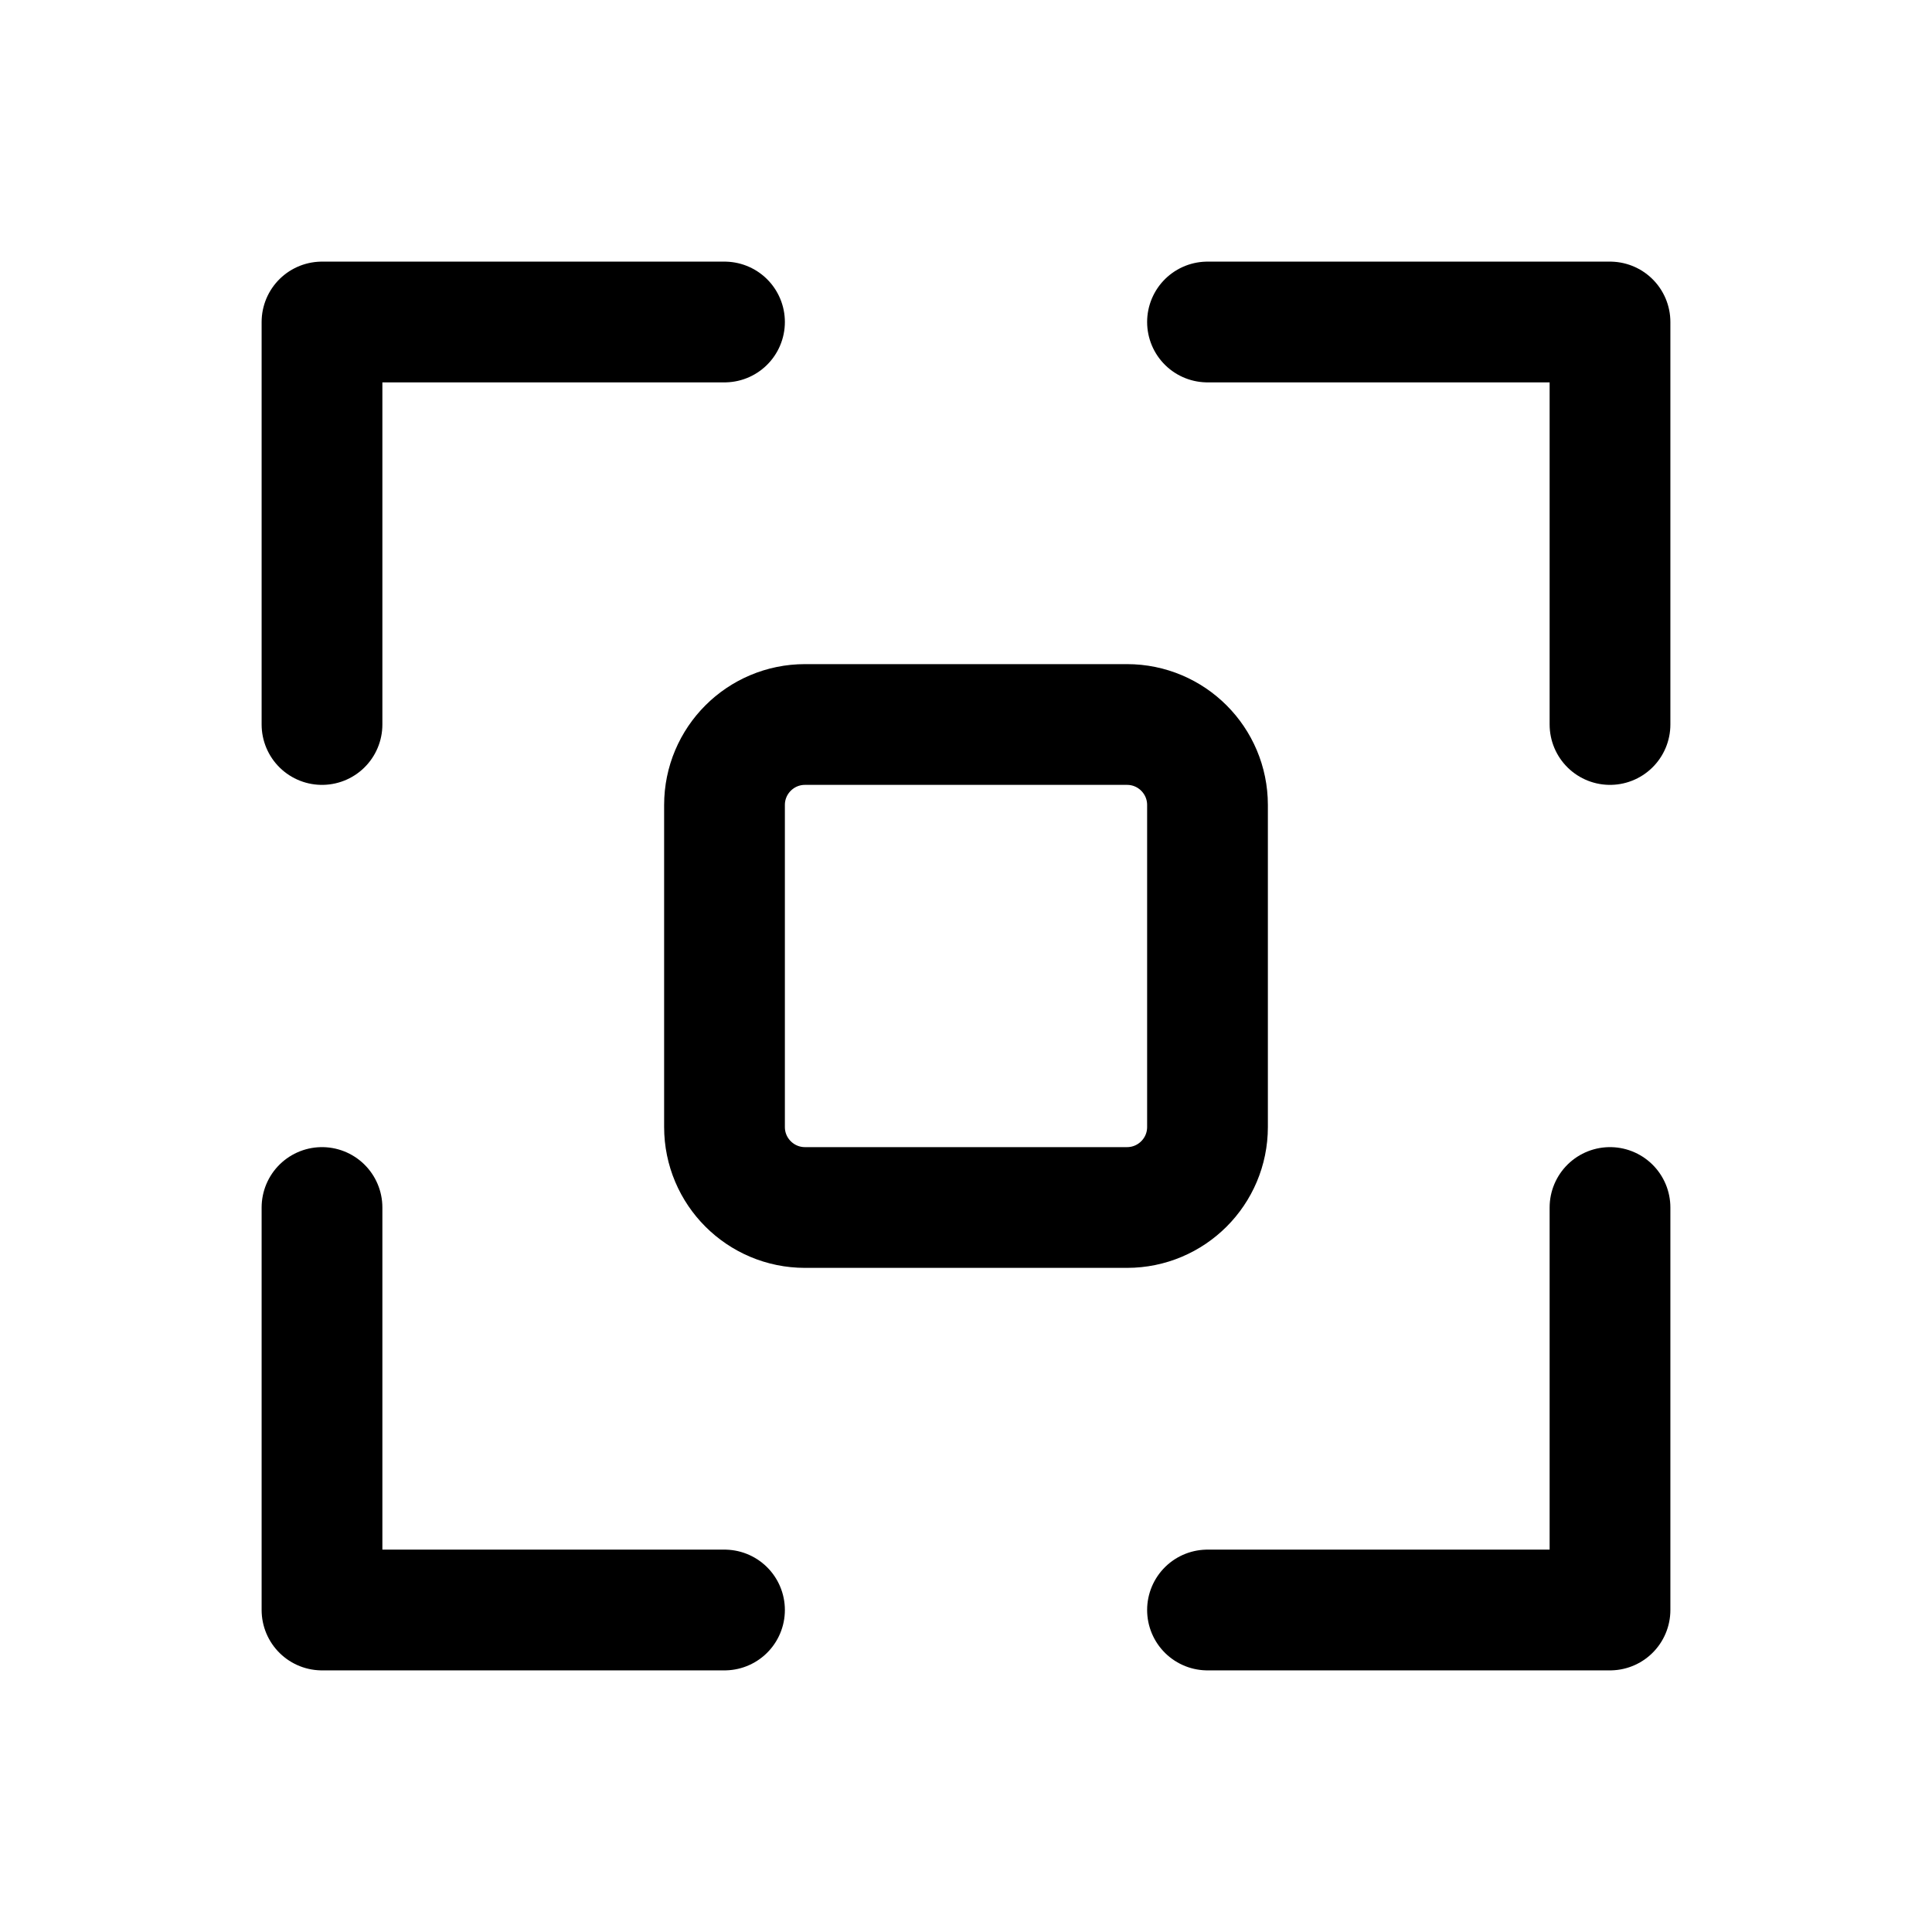
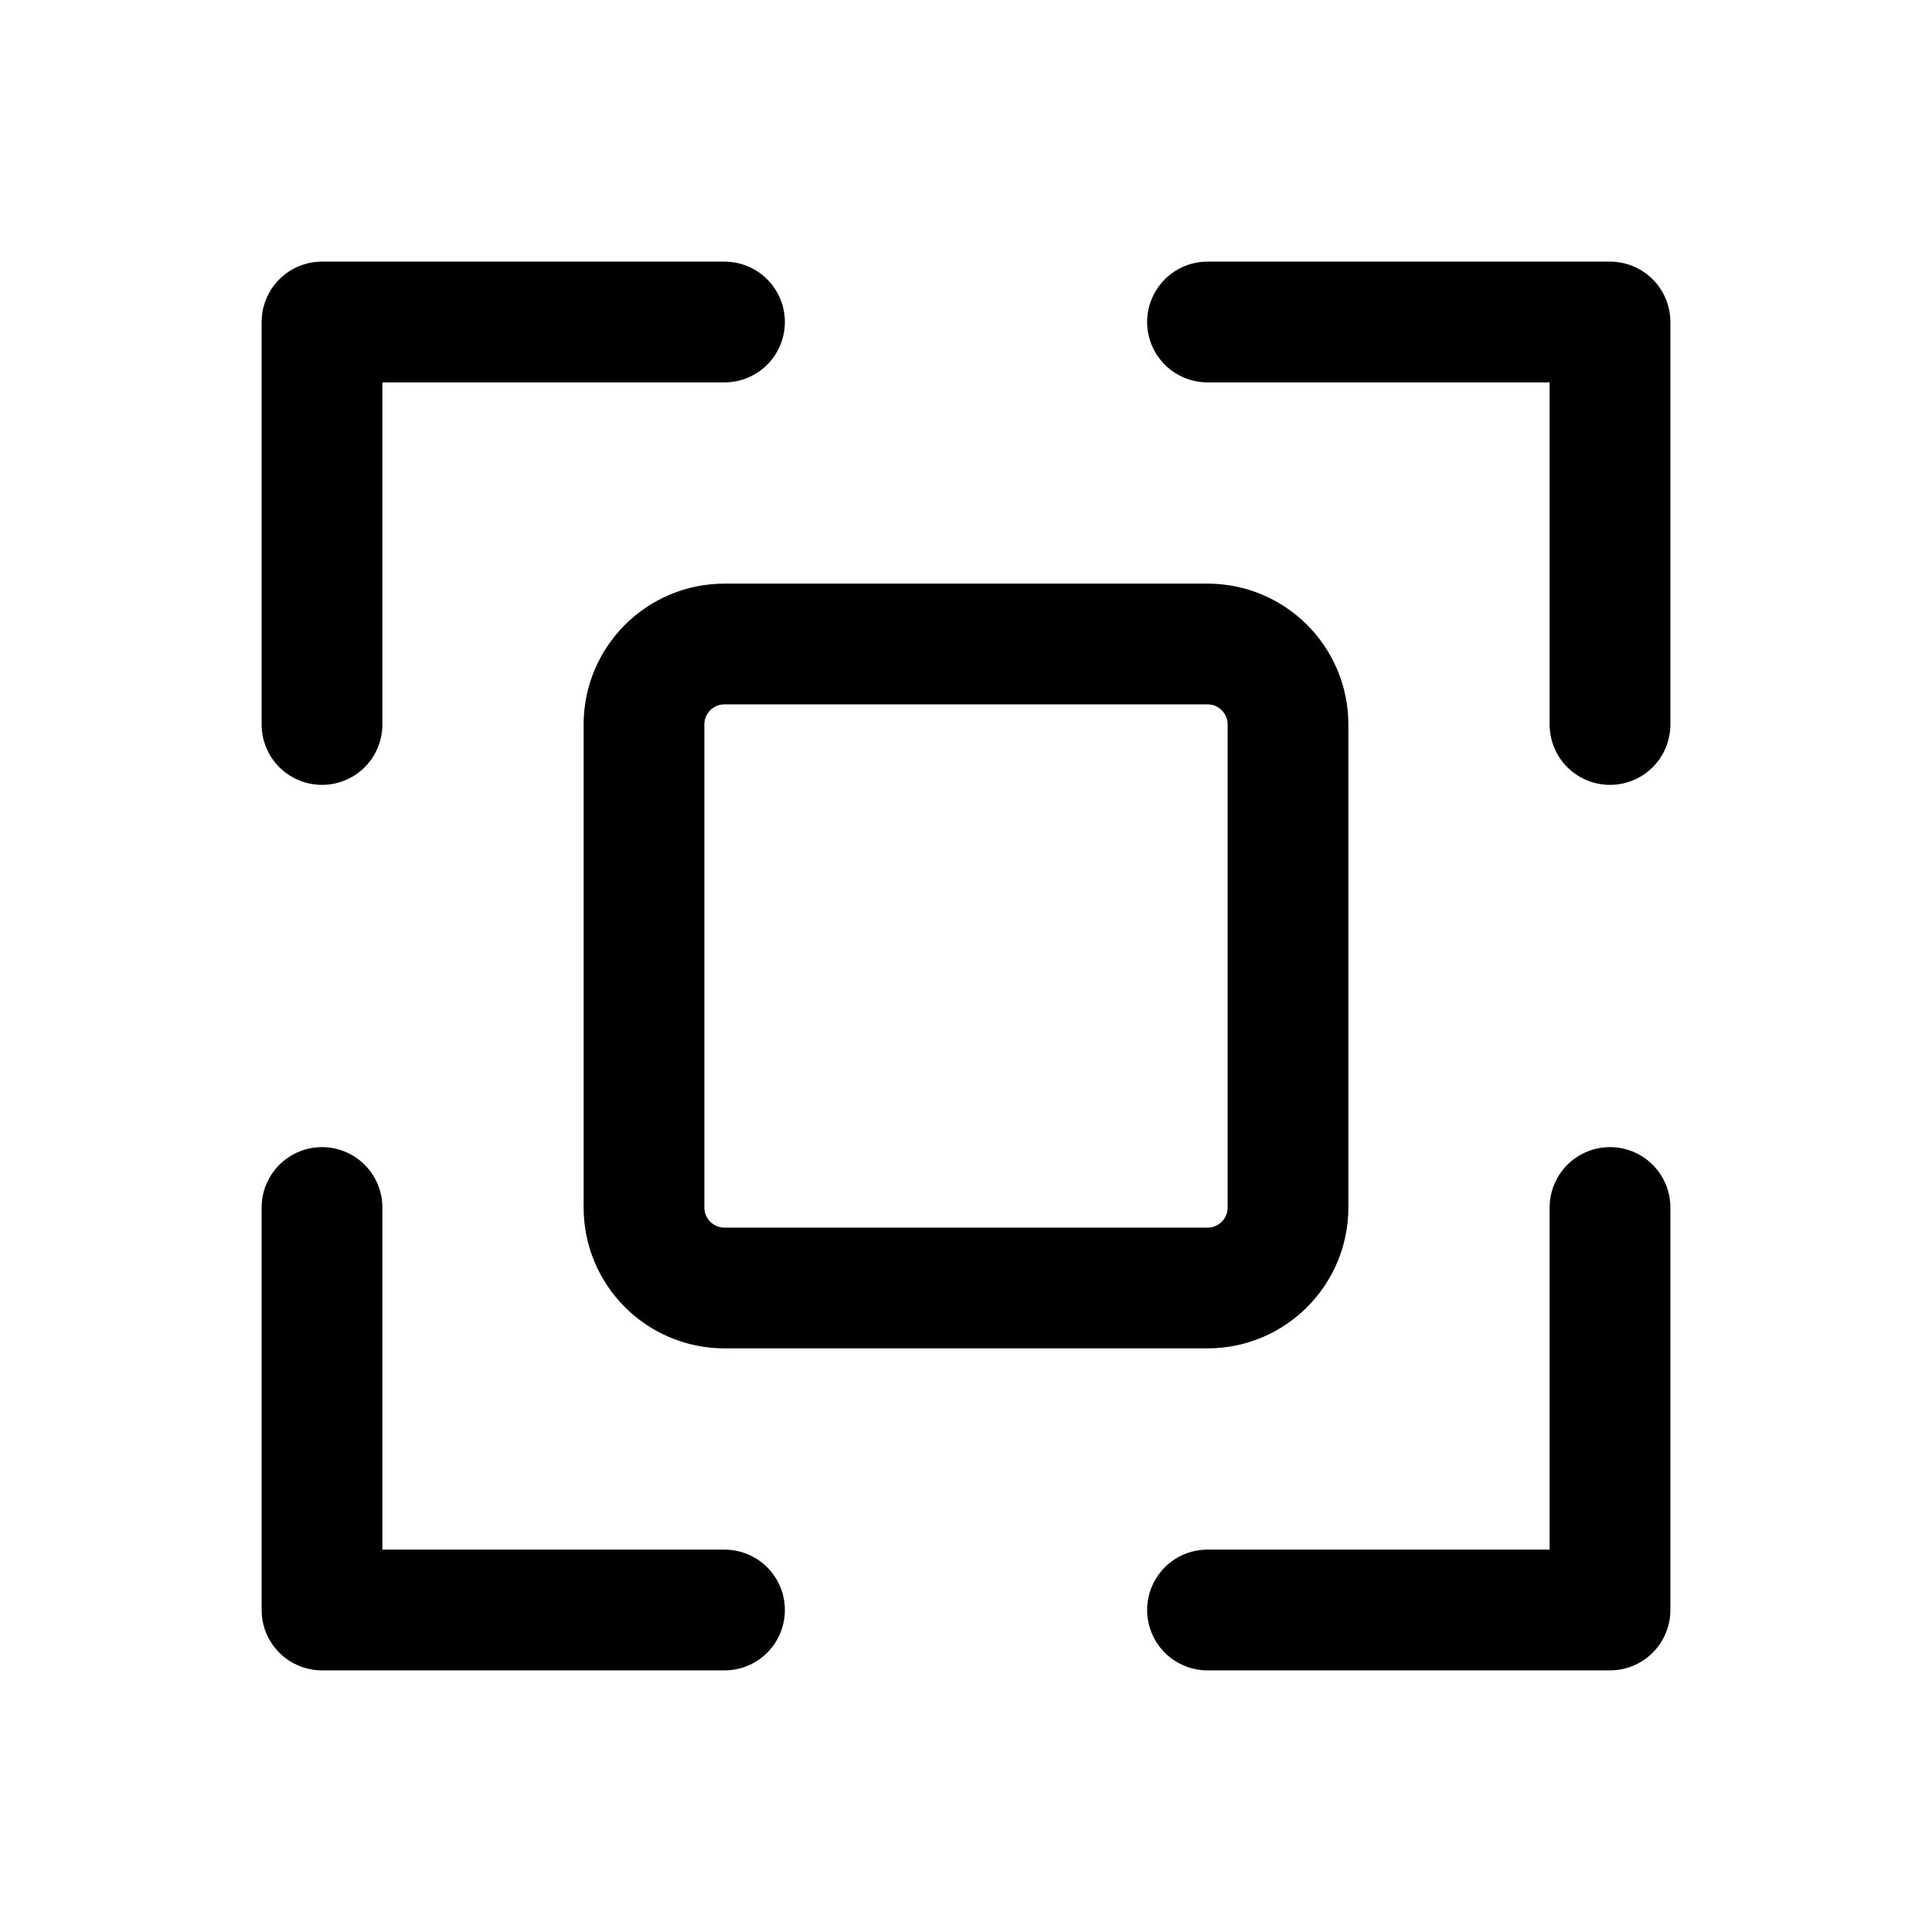
- <svg xmlns="http://www.w3.org/2000/svg" width="24" height="24" viewBox="0 0 24 24" role="img">
-   <g id="icon-fit-view-1">
-     <g fill="none" stroke="currentColor" stroke-width="1.5" stroke-linecap="round" stroke-linejoin="round">
-       <path d="M4 9V4H9M15 4H20V9M20 15V20H15M9 20H4V15" />
-       <rect x="9" y="9" width="6" height="6" rx="1" />
-     </g>
-   </g>
+ <svg xmlns="http://www.w3.org/2000/svg" viewBox="0 0 24 24" stroke="currentColor" fill="none" stroke-width="1.5" stroke-linecap="round" stroke-linejoin="round">
+   <path d="M4 9V4h5M15 4h5v5M20 15v5h-5M9 20H4v-5" />
+   <rect x="8" y="8" width="8" height="8" rx="1" />
</svg>
